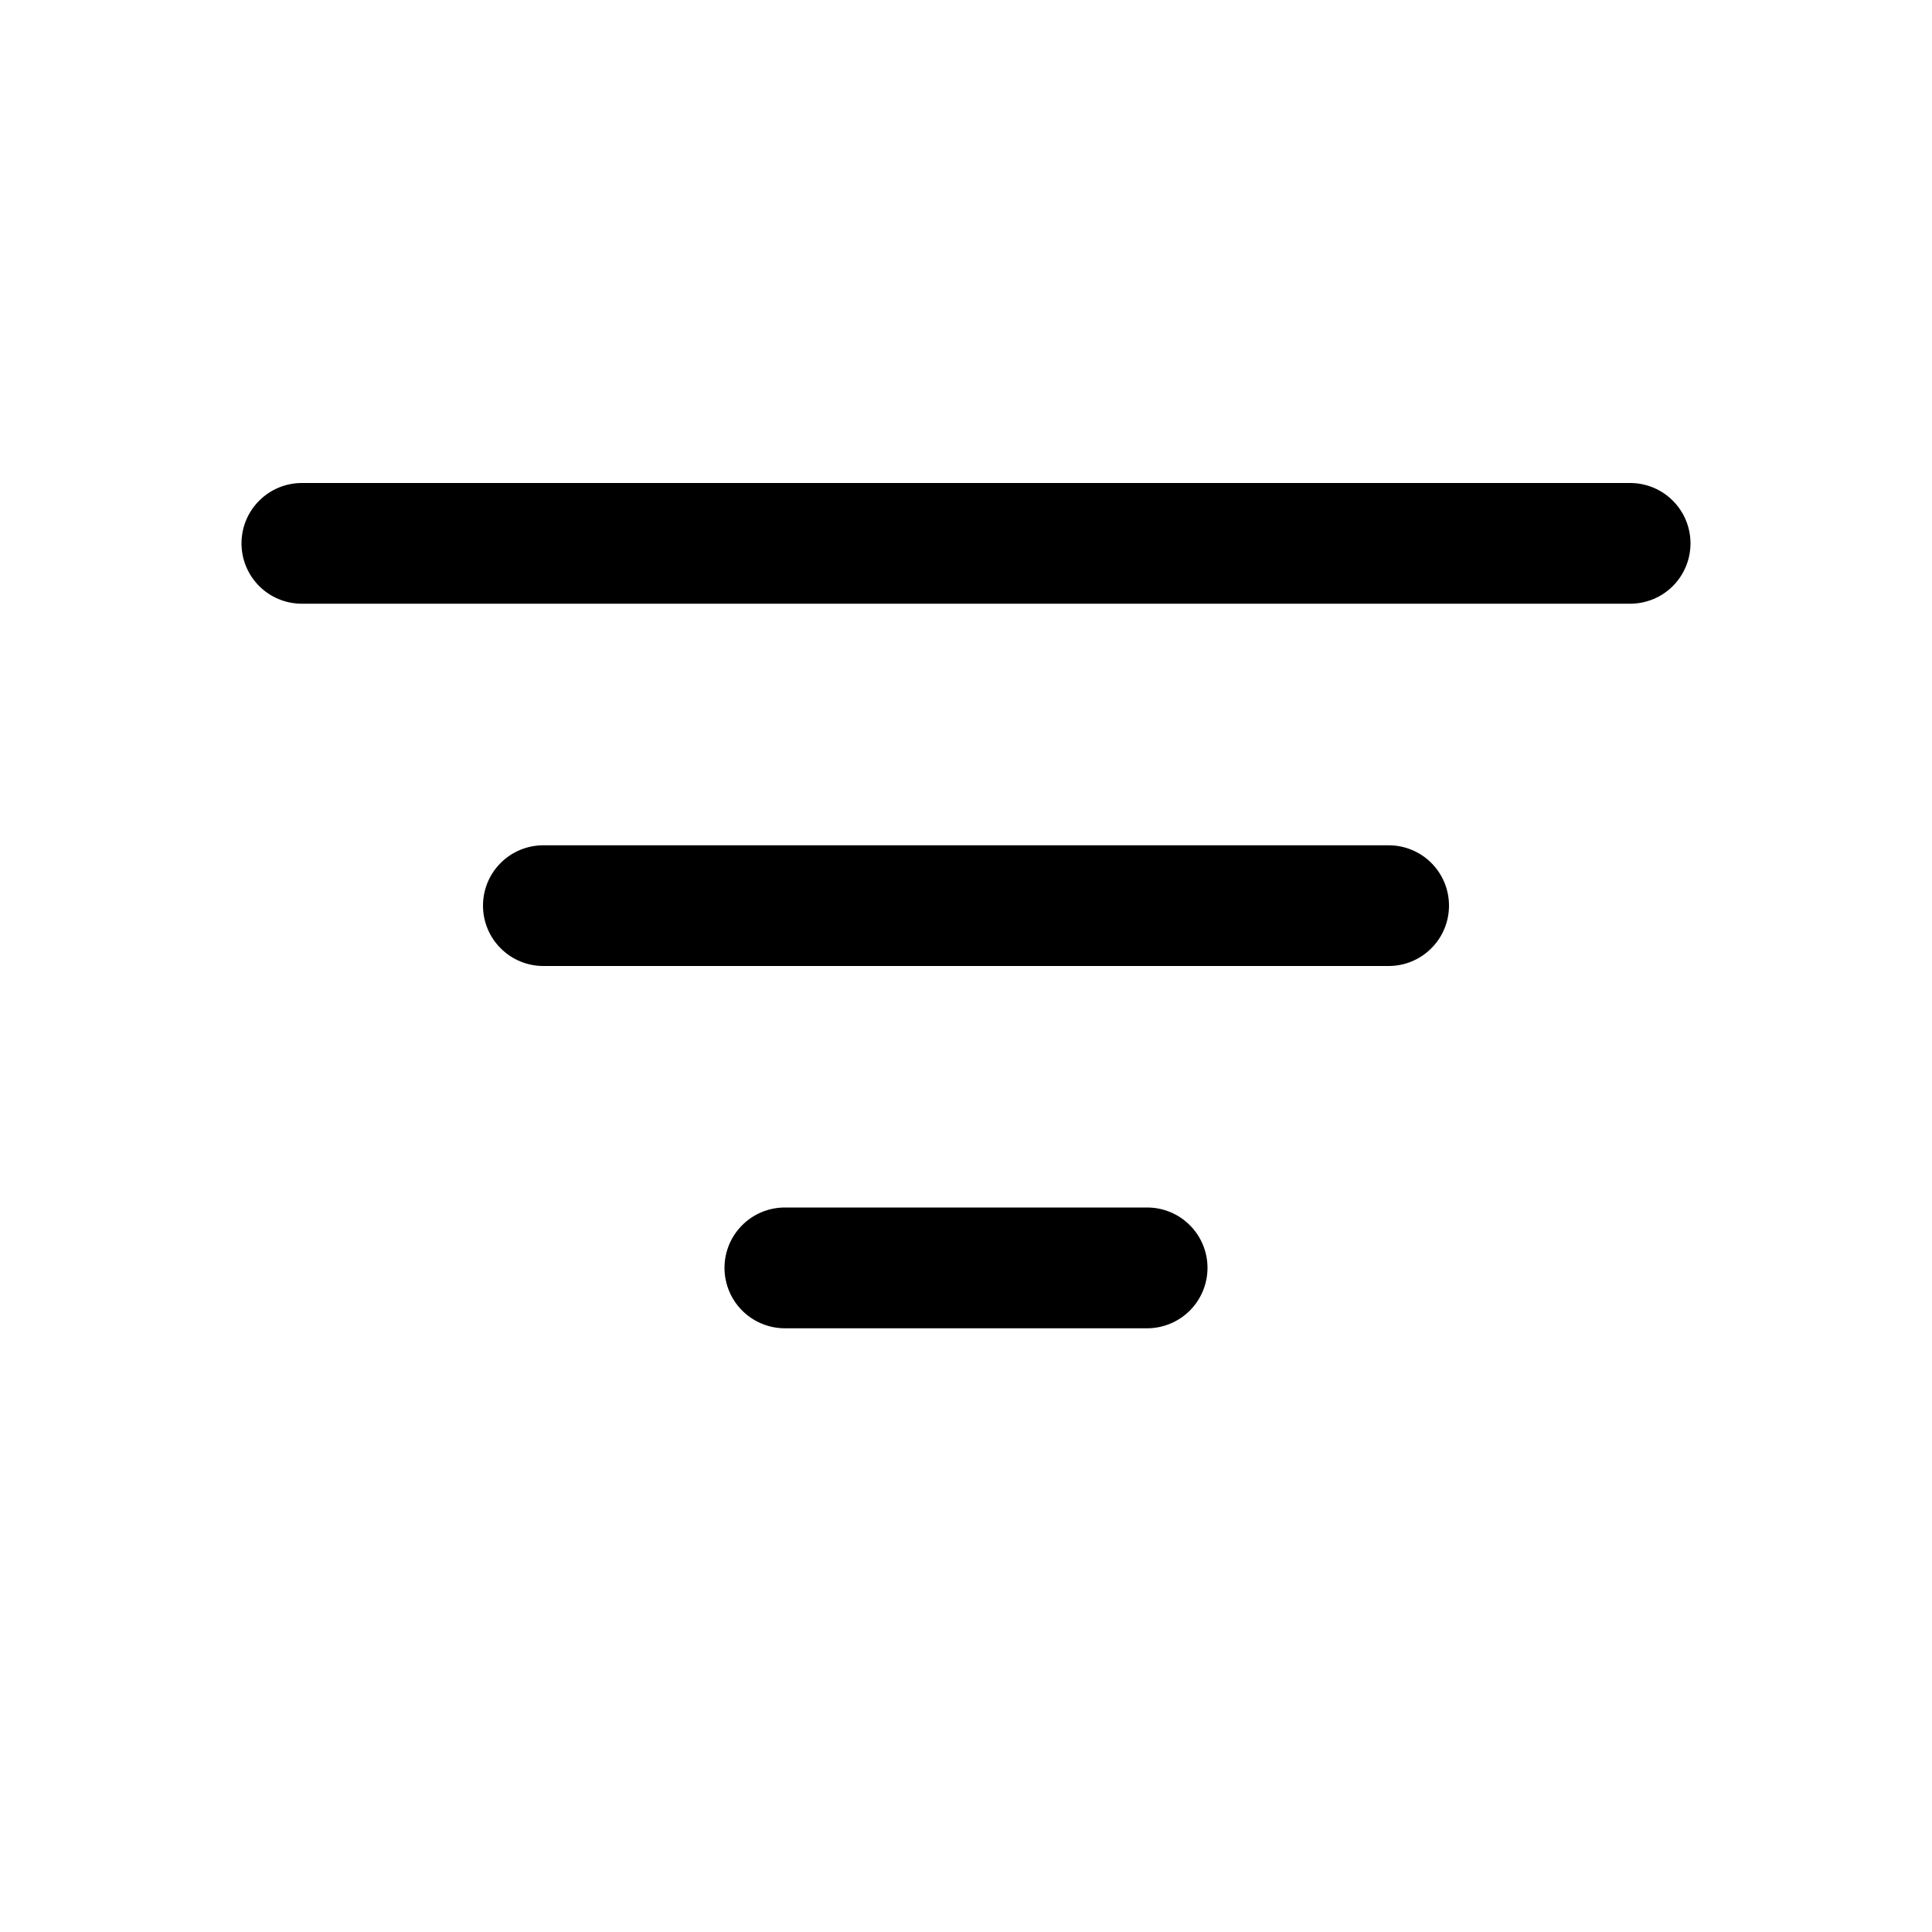
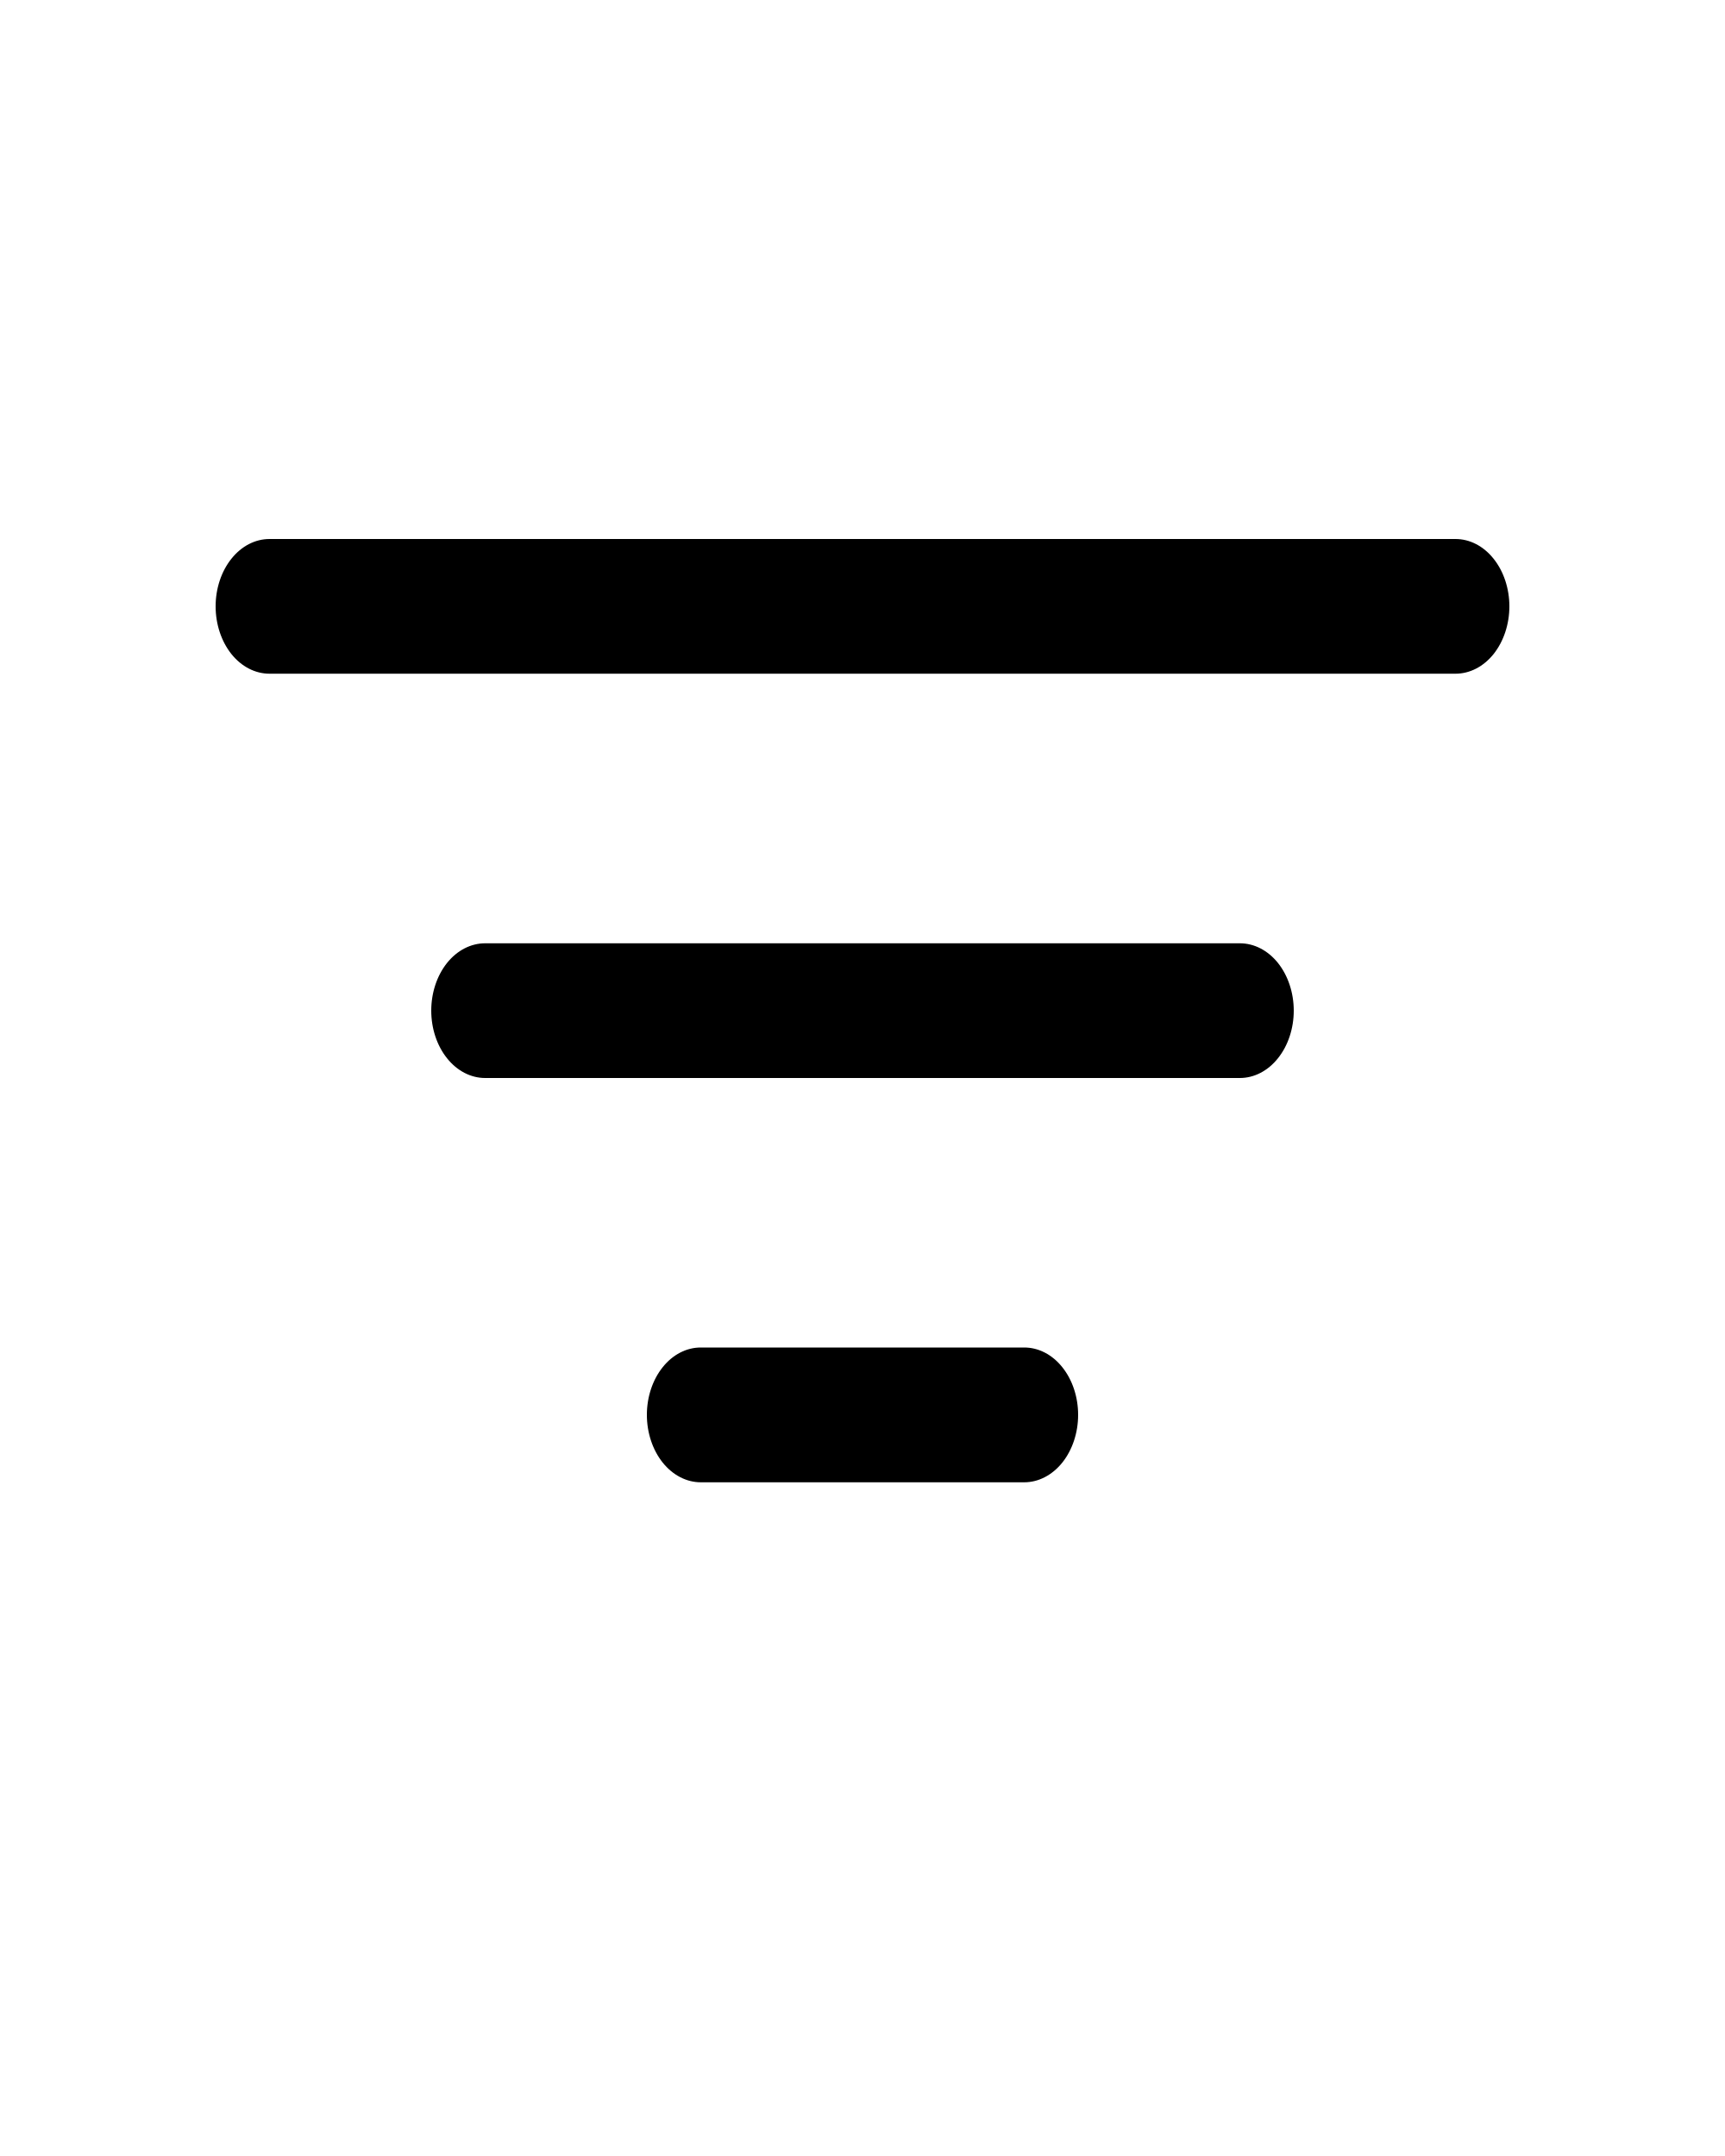
- <svg xmlns="http://www.w3.org/2000/svg" width="25" height="25" viewBox="0 0 25 25" fill="none">
-   <g id="bi:filter">
-     <path id="Vector" d="M9.375 16.406C9.375 16.199 9.457 16 9.604 15.854C9.75 15.707 9.949 15.625 10.156 15.625H14.844C15.051 15.625 15.25 15.707 15.396 15.854C15.543 16 15.625 16.199 15.625 16.406C15.625 16.613 15.543 16.812 15.396 16.959C15.25 17.105 15.051 17.188 14.844 17.188H10.156C9.949 17.188 9.75 17.105 9.604 16.959C9.457 16.812 9.375 16.613 9.375 16.406ZM6.25 11.719C6.25 11.511 6.332 11.313 6.479 11.166C6.625 11.02 6.824 10.938 7.031 10.938H17.969C18.176 10.938 18.375 11.02 18.521 11.166C18.668 11.313 18.75 11.511 18.75 11.719C18.75 11.926 18.668 12.125 18.521 12.271C18.375 12.418 18.176 12.5 17.969 12.5H7.031C6.824 12.5 6.625 12.418 6.479 12.271C6.332 12.125 6.25 11.926 6.25 11.719ZM3.125 7.031C3.125 6.824 3.207 6.625 3.354 6.479C3.5 6.332 3.699 6.25 3.906 6.25H21.094C21.301 6.25 21.5 6.332 21.646 6.479C21.793 6.625 21.875 6.824 21.875 7.031C21.875 7.238 21.793 7.437 21.646 7.584C21.5 7.73 21.301 7.812 21.094 7.812H3.906C3.699 7.812 3.5 7.73 3.354 7.584C3.207 7.437 3.125 7.238 3.125 7.031Z" fill="black" />
-   </g>
+ <svg xmlns="http://www.w3.org/2000/svg" width="20" height="25" viewBox="0 0 20 25" fill="none">
+   <path d="M7.5 16.406C7.5 16.199 7.566 16 7.683 15.854C7.8 15.707 7.959 15.625 8.125 15.625H11.875C12.041 15.625 12.2 15.707 12.317 15.854C12.434 16 12.5 16.199 12.5 16.406C12.5 16.613 12.434 16.812 12.317 16.959C12.2 17.105 12.041 17.188 11.875 17.188H8.125C7.959 17.188 7.8 17.105 7.683 16.959C7.566 16.812 7.5 16.613 7.5 16.406ZM5 11.719C5 11.511 5.066 11.313 5.183 11.166C5.3 11.02 5.459 10.938 5.625 10.938H14.375C14.541 10.938 14.7 11.02 14.817 11.166C14.934 11.313 15 11.511 15 11.719C15 11.926 14.934 12.125 14.817 12.271C14.7 12.418 14.541 12.5 14.375 12.5H5.625C5.459 12.5 5.3 12.418 5.183 12.271C5.066 12.125 5 11.926 5 11.719ZM2.5 7.031C2.5 6.824 2.566 6.625 2.683 6.479C2.8 6.332 2.959 6.25 3.125 6.25H16.875C17.041 6.25 17.2 6.332 17.317 6.479C17.434 6.625 17.5 6.824 17.5 7.031C17.5 7.238 17.434 7.437 17.317 7.584C17.2 7.73 17.041 7.812 16.875 7.812H3.125C2.959 7.812 2.8 7.73 2.683 7.584C2.566 7.437 2.5 7.238 2.5 7.031Z" fill="black" />
</svg>
